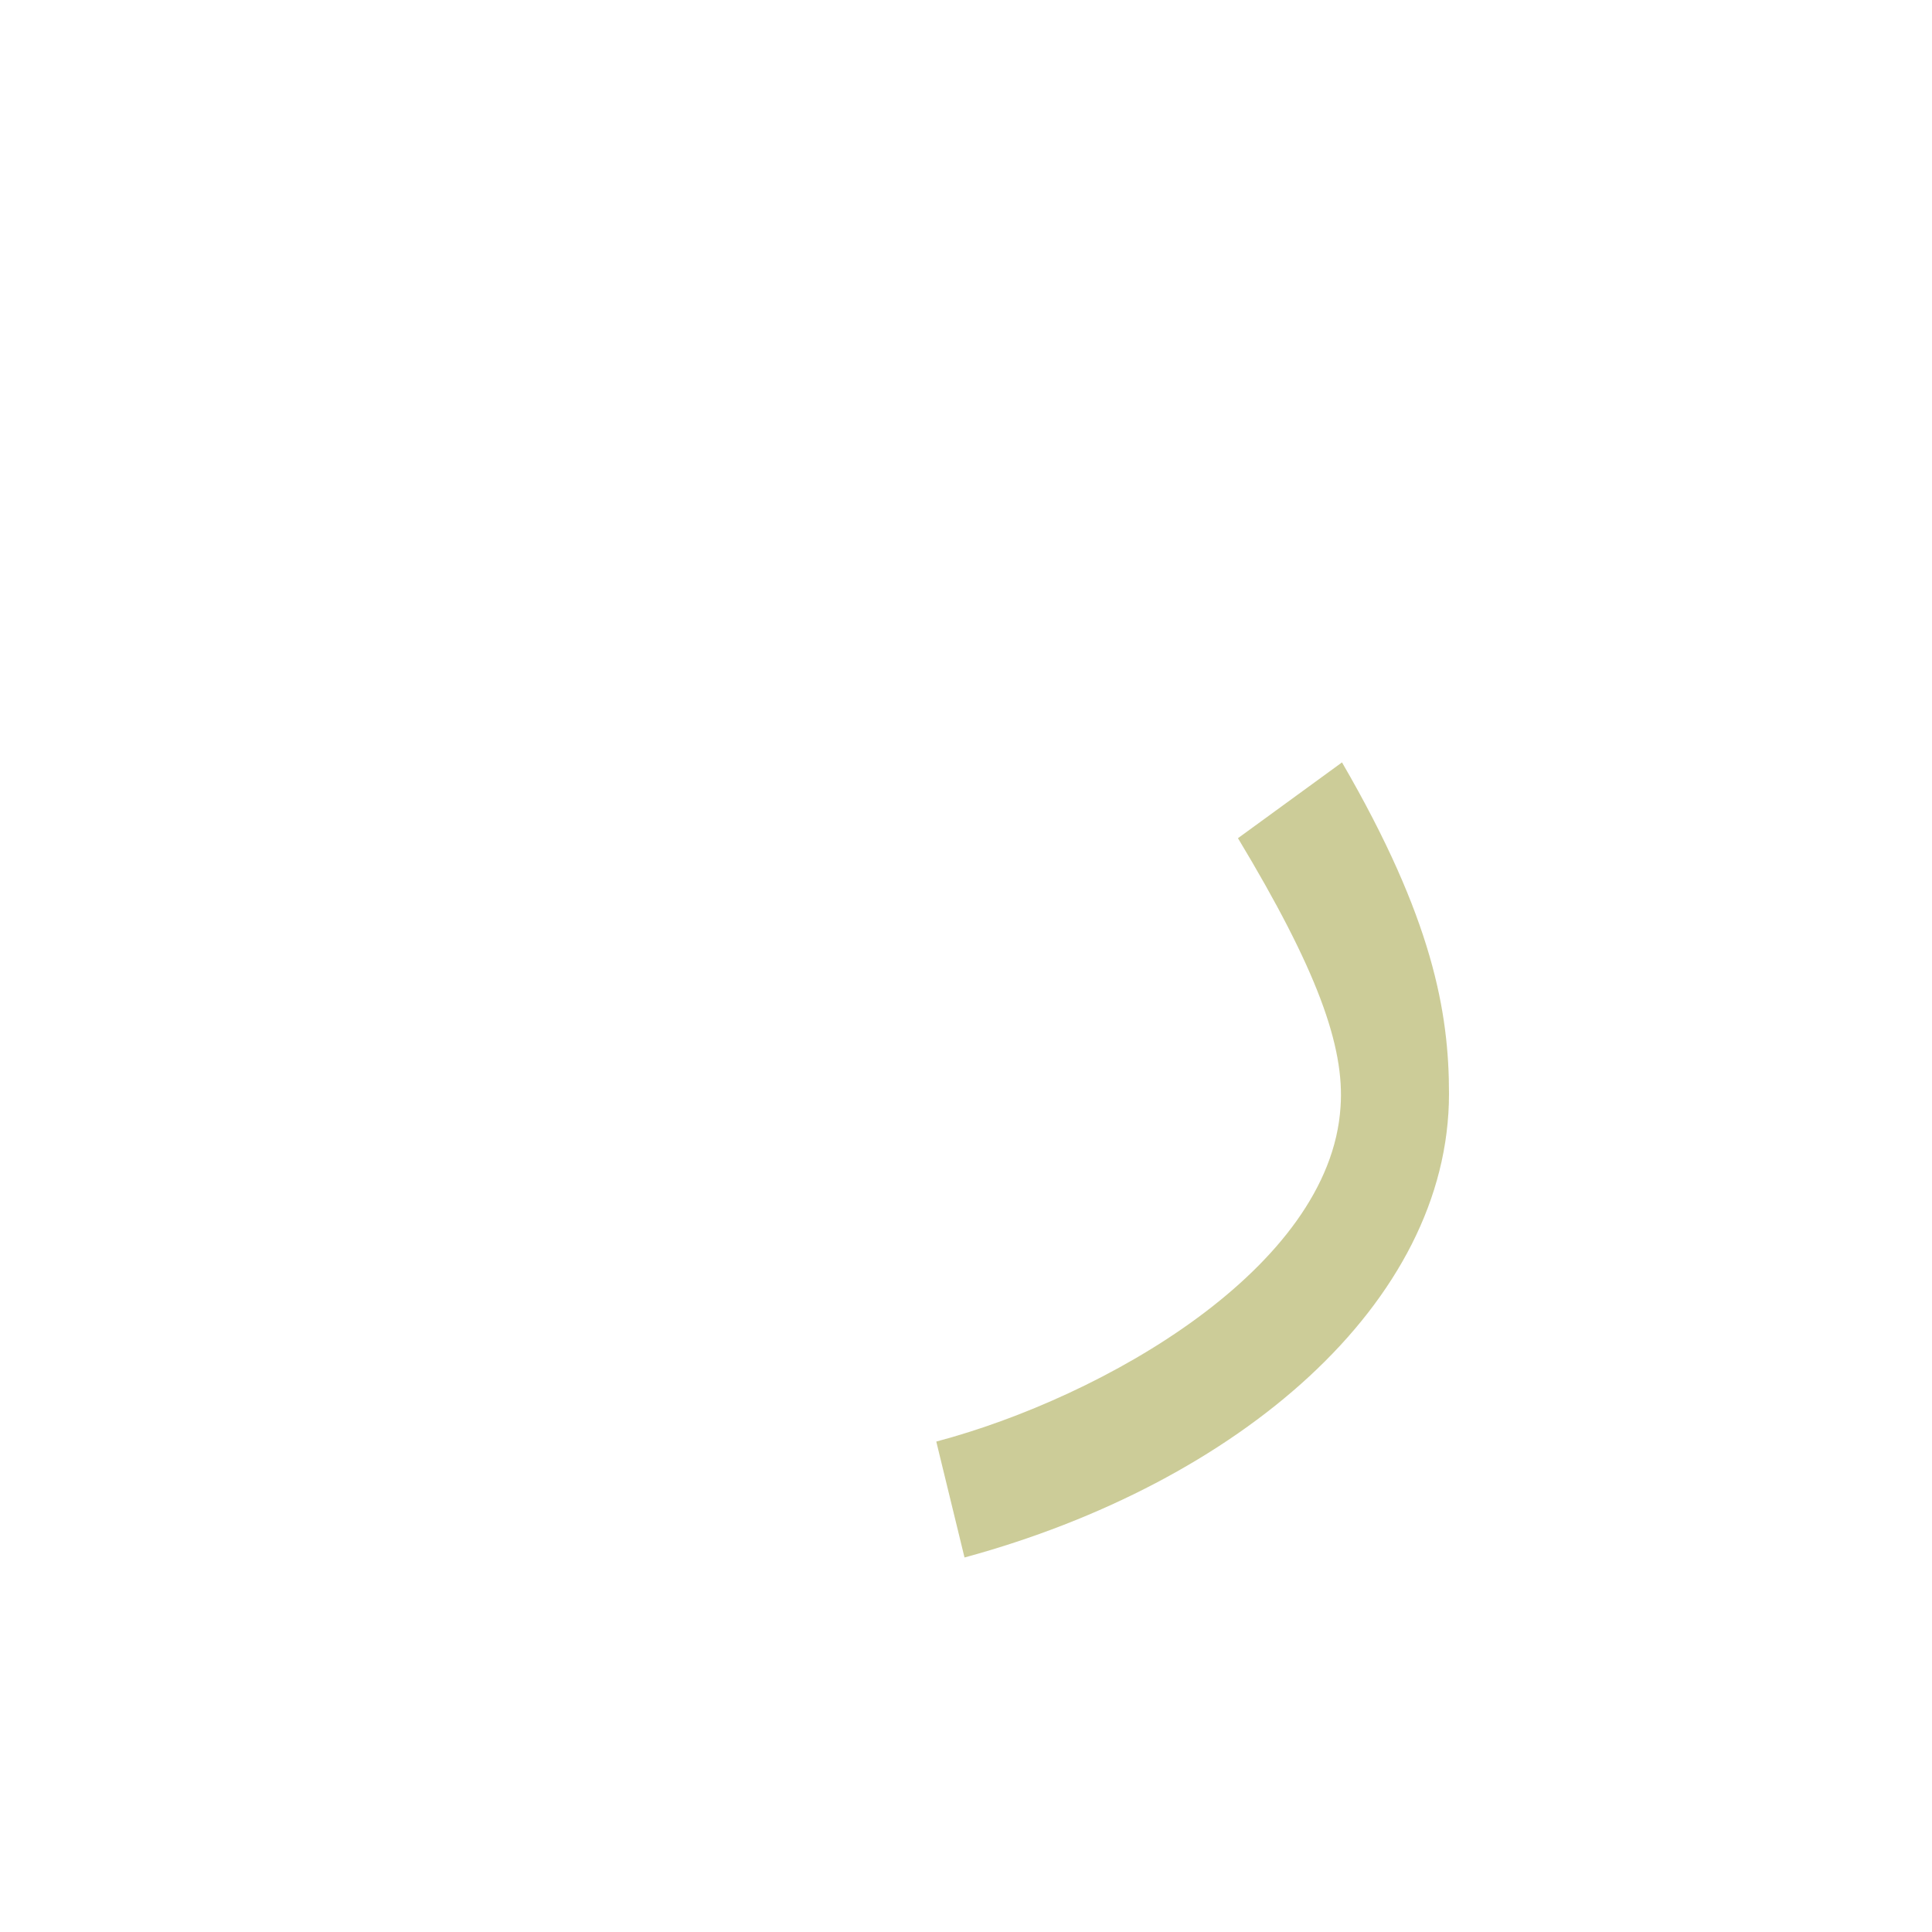
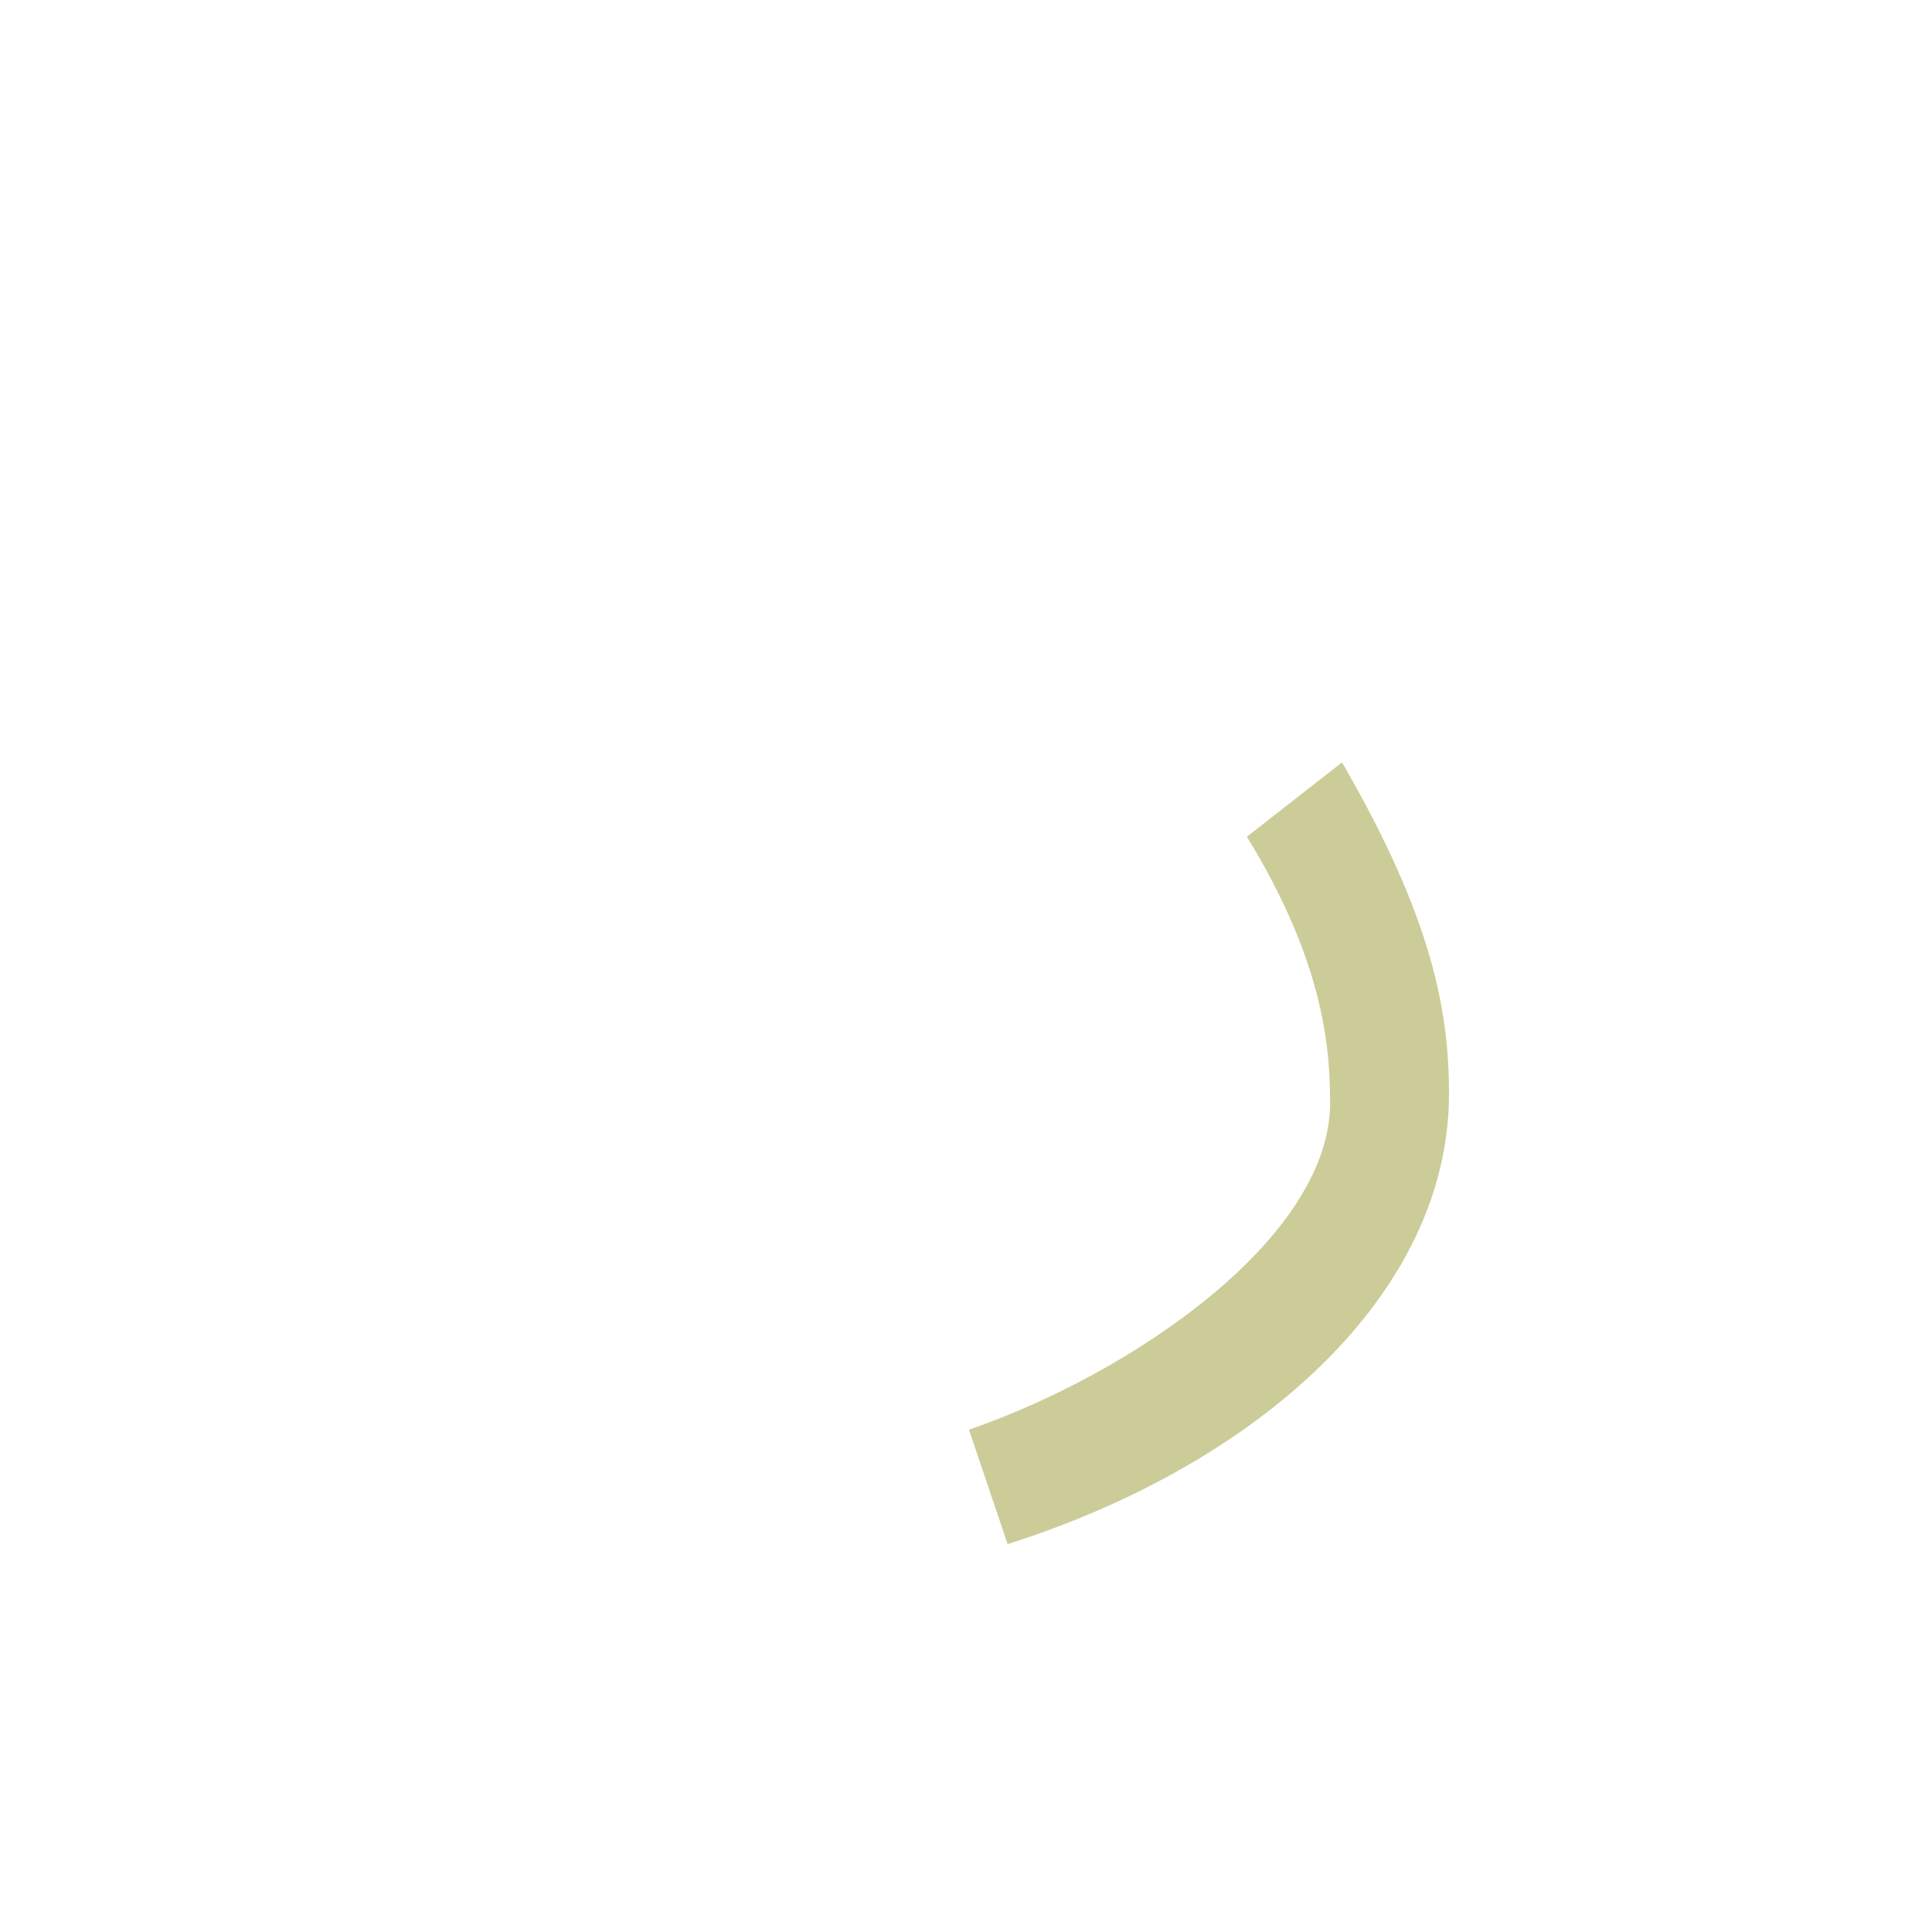
<svg xmlns="http://www.w3.org/2000/svg" xml:space="preserve" width="1300px" height="1300px" version="1.0" style="shape-rendering:geometricPrecision; text-rendering:geometricPrecision; image-rendering:optimizeQuality; fill-rule:evenodd; clip-rule:evenodd" viewBox="0 0 1300 1056">
  <defs>
    <style type="text/css">
   
    .fil0 {fill:black;fill-opacity:0.502}
    .fil1 {fill:#1A1A1A;fill-opacity:0.502}
    .fil2 {fill:#999933;fill-opacity:0.502}
   
  </style>
  </defs>
  <g id="_100:master" visibility="hidden">
    <g id="Regular-g.ree.isol.svg">
      <g>
        <path class="fil0" d="M912 392c15,22 30,53 43,93 13,39 19,76 19,110 0,36 -7,70 -21,104 -15,34 -33,64 -53,88 -40,49 -78,85 -113,108l-22 14 -48 -65c14,-9 33,-24 56,-45 24,-21 43,-41 59,-60 15,-18 29,-41 42,-67 13,-27 19,-52 19,-75 0,-24 -4,-49 -12,-75 -9,-26 -17,-46 -25,-60l-13 -21 69 -49z" />
      </g>
    </g>
  </g>
  <g id="Layer_x0020_1" visibility="hidden">
    <path class="fil1" d="M796 395c116,270 81,325 -146,516l-49 -65c162,-131 186,-184 186,-217 1,-28 -7,-76 -60,-185l69 -49z" />
  </g>
  <g id="Layer_x0020_2">
-     <path class="fil2" d="M649 926l-19 -78c113,-30 265,-117 272,-225 3,-41 -16,-93 -69,-181l70 -51c61,105 72,168 72,223 0,141 -142,262 -326,312z" />
+     <path class="fil2" d="M678 917l-26 -77c110,-38 241,-128 243,-218 0,-34 -2,-93 -56,-181l64 -50c61,105 72,168 72,223 0,134 -127,249 -297,303z" />
  </g>
</svg>
